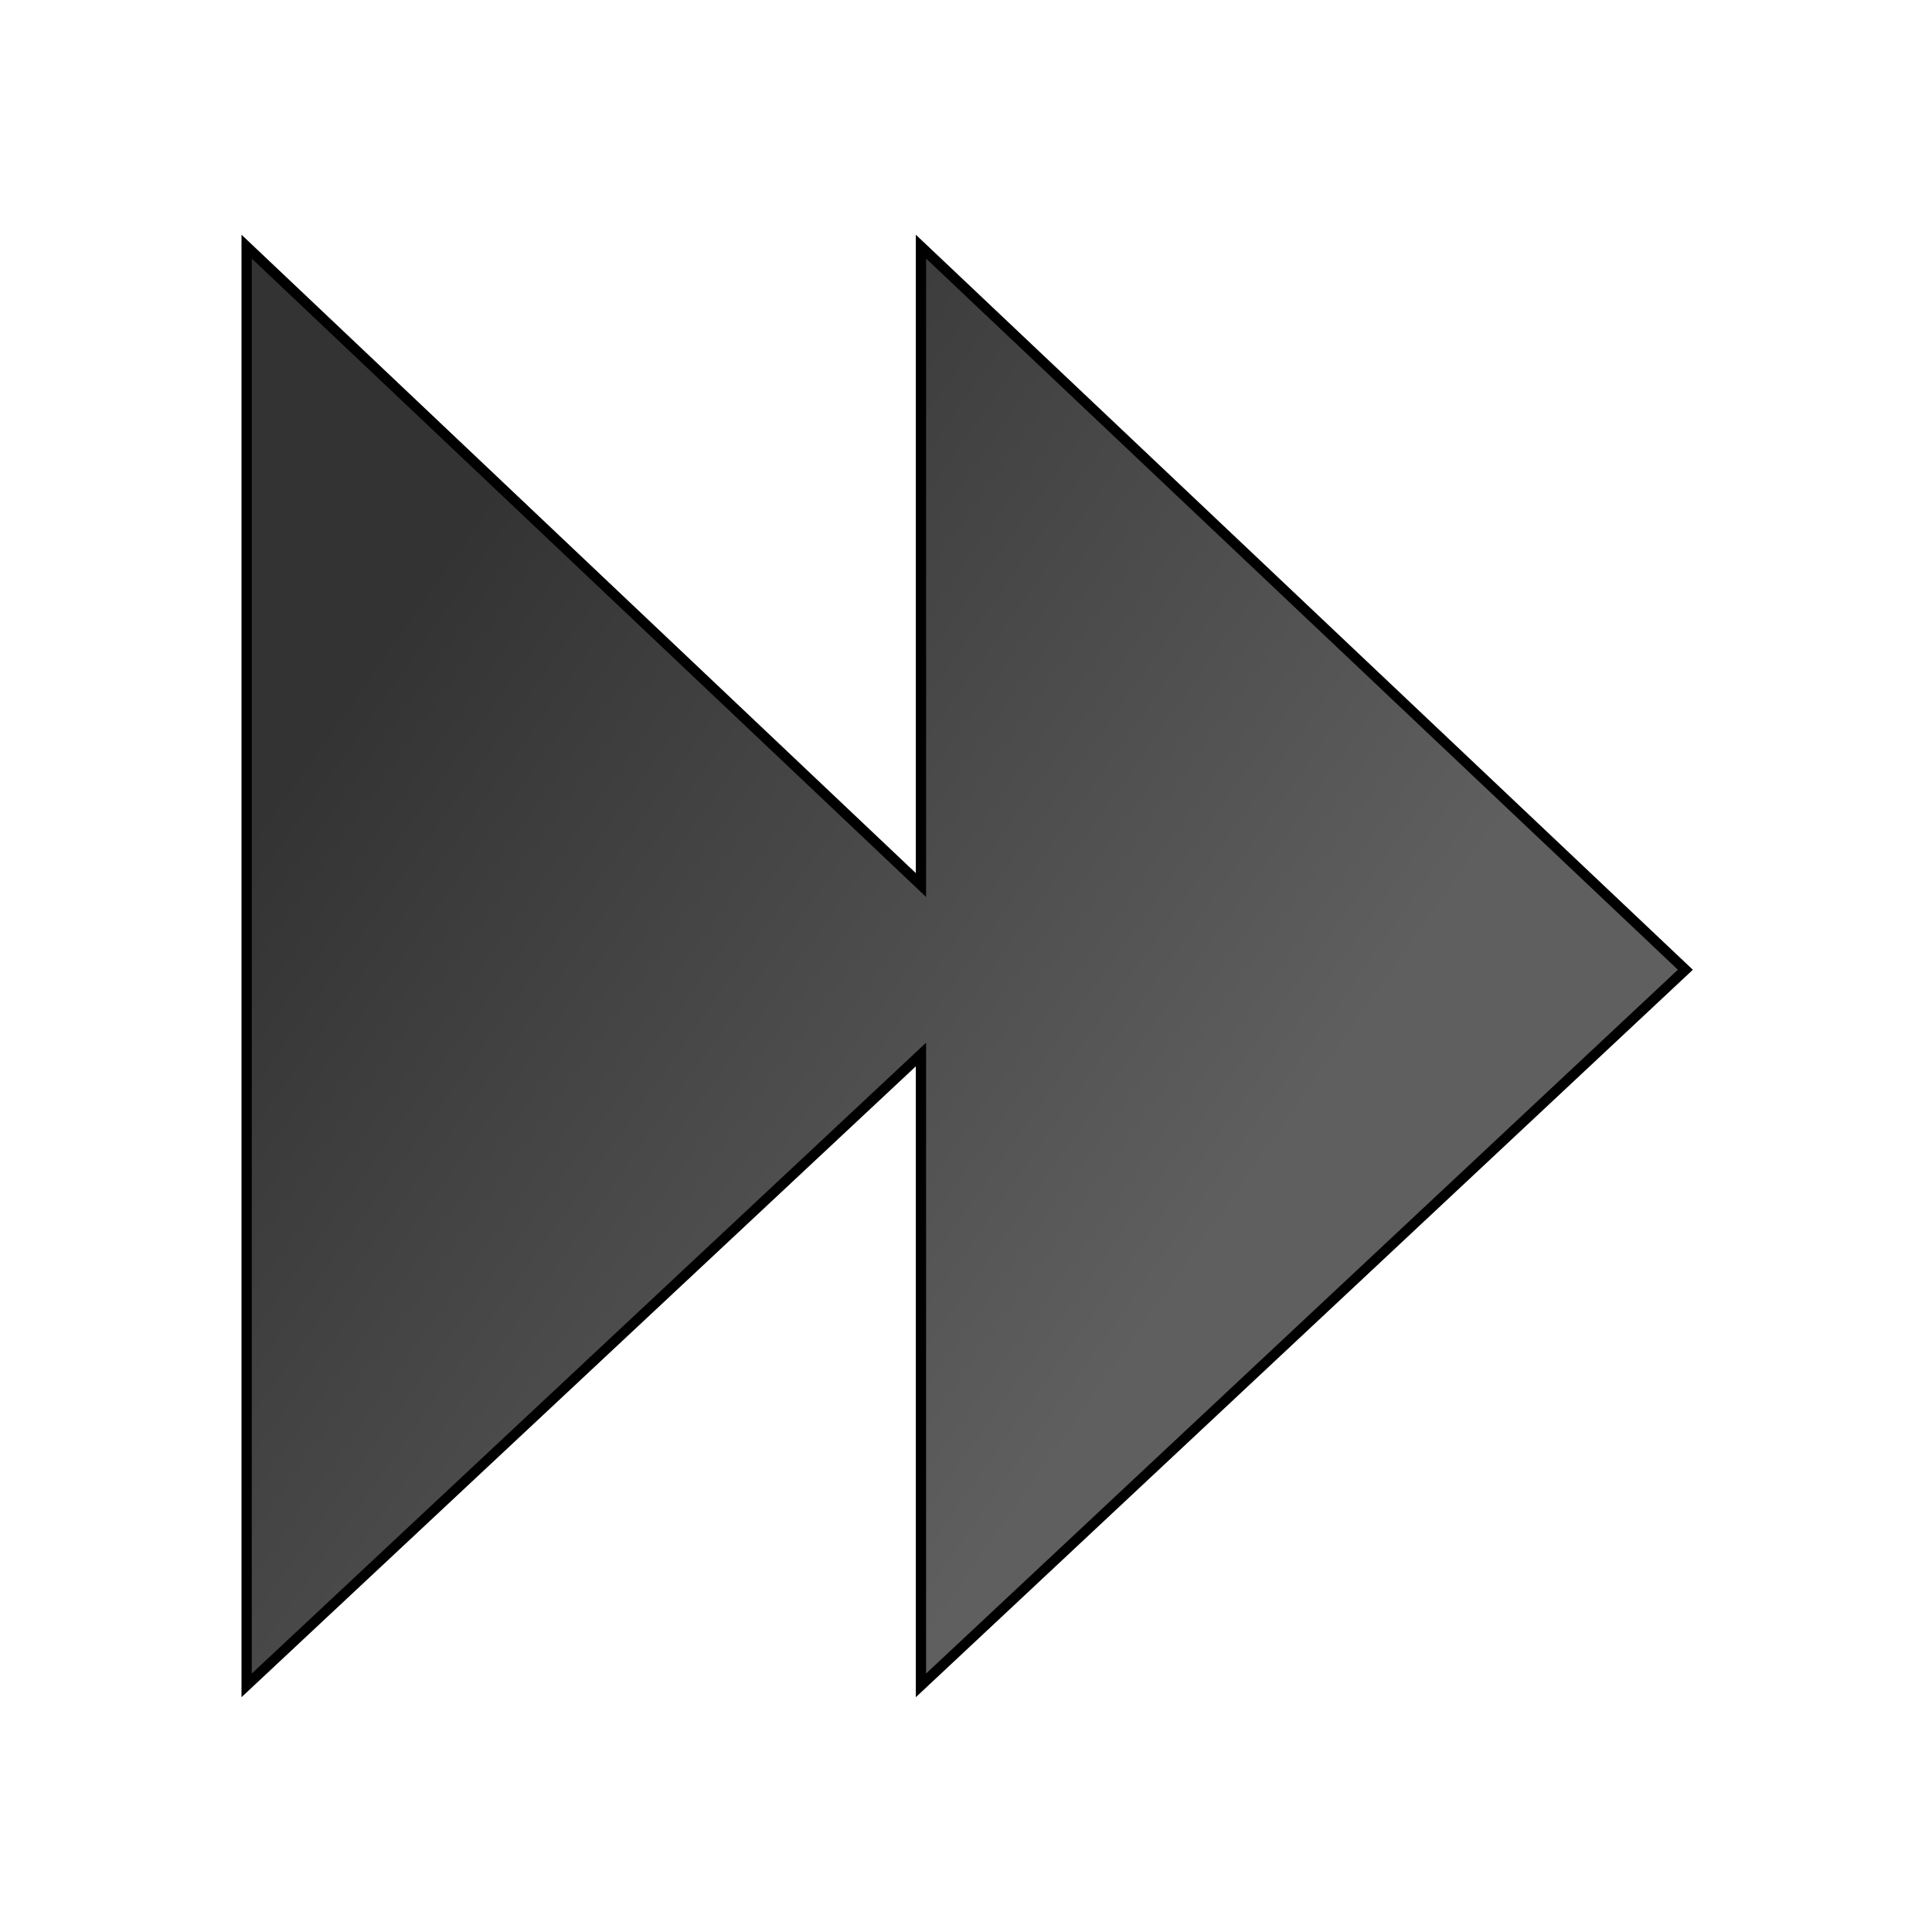
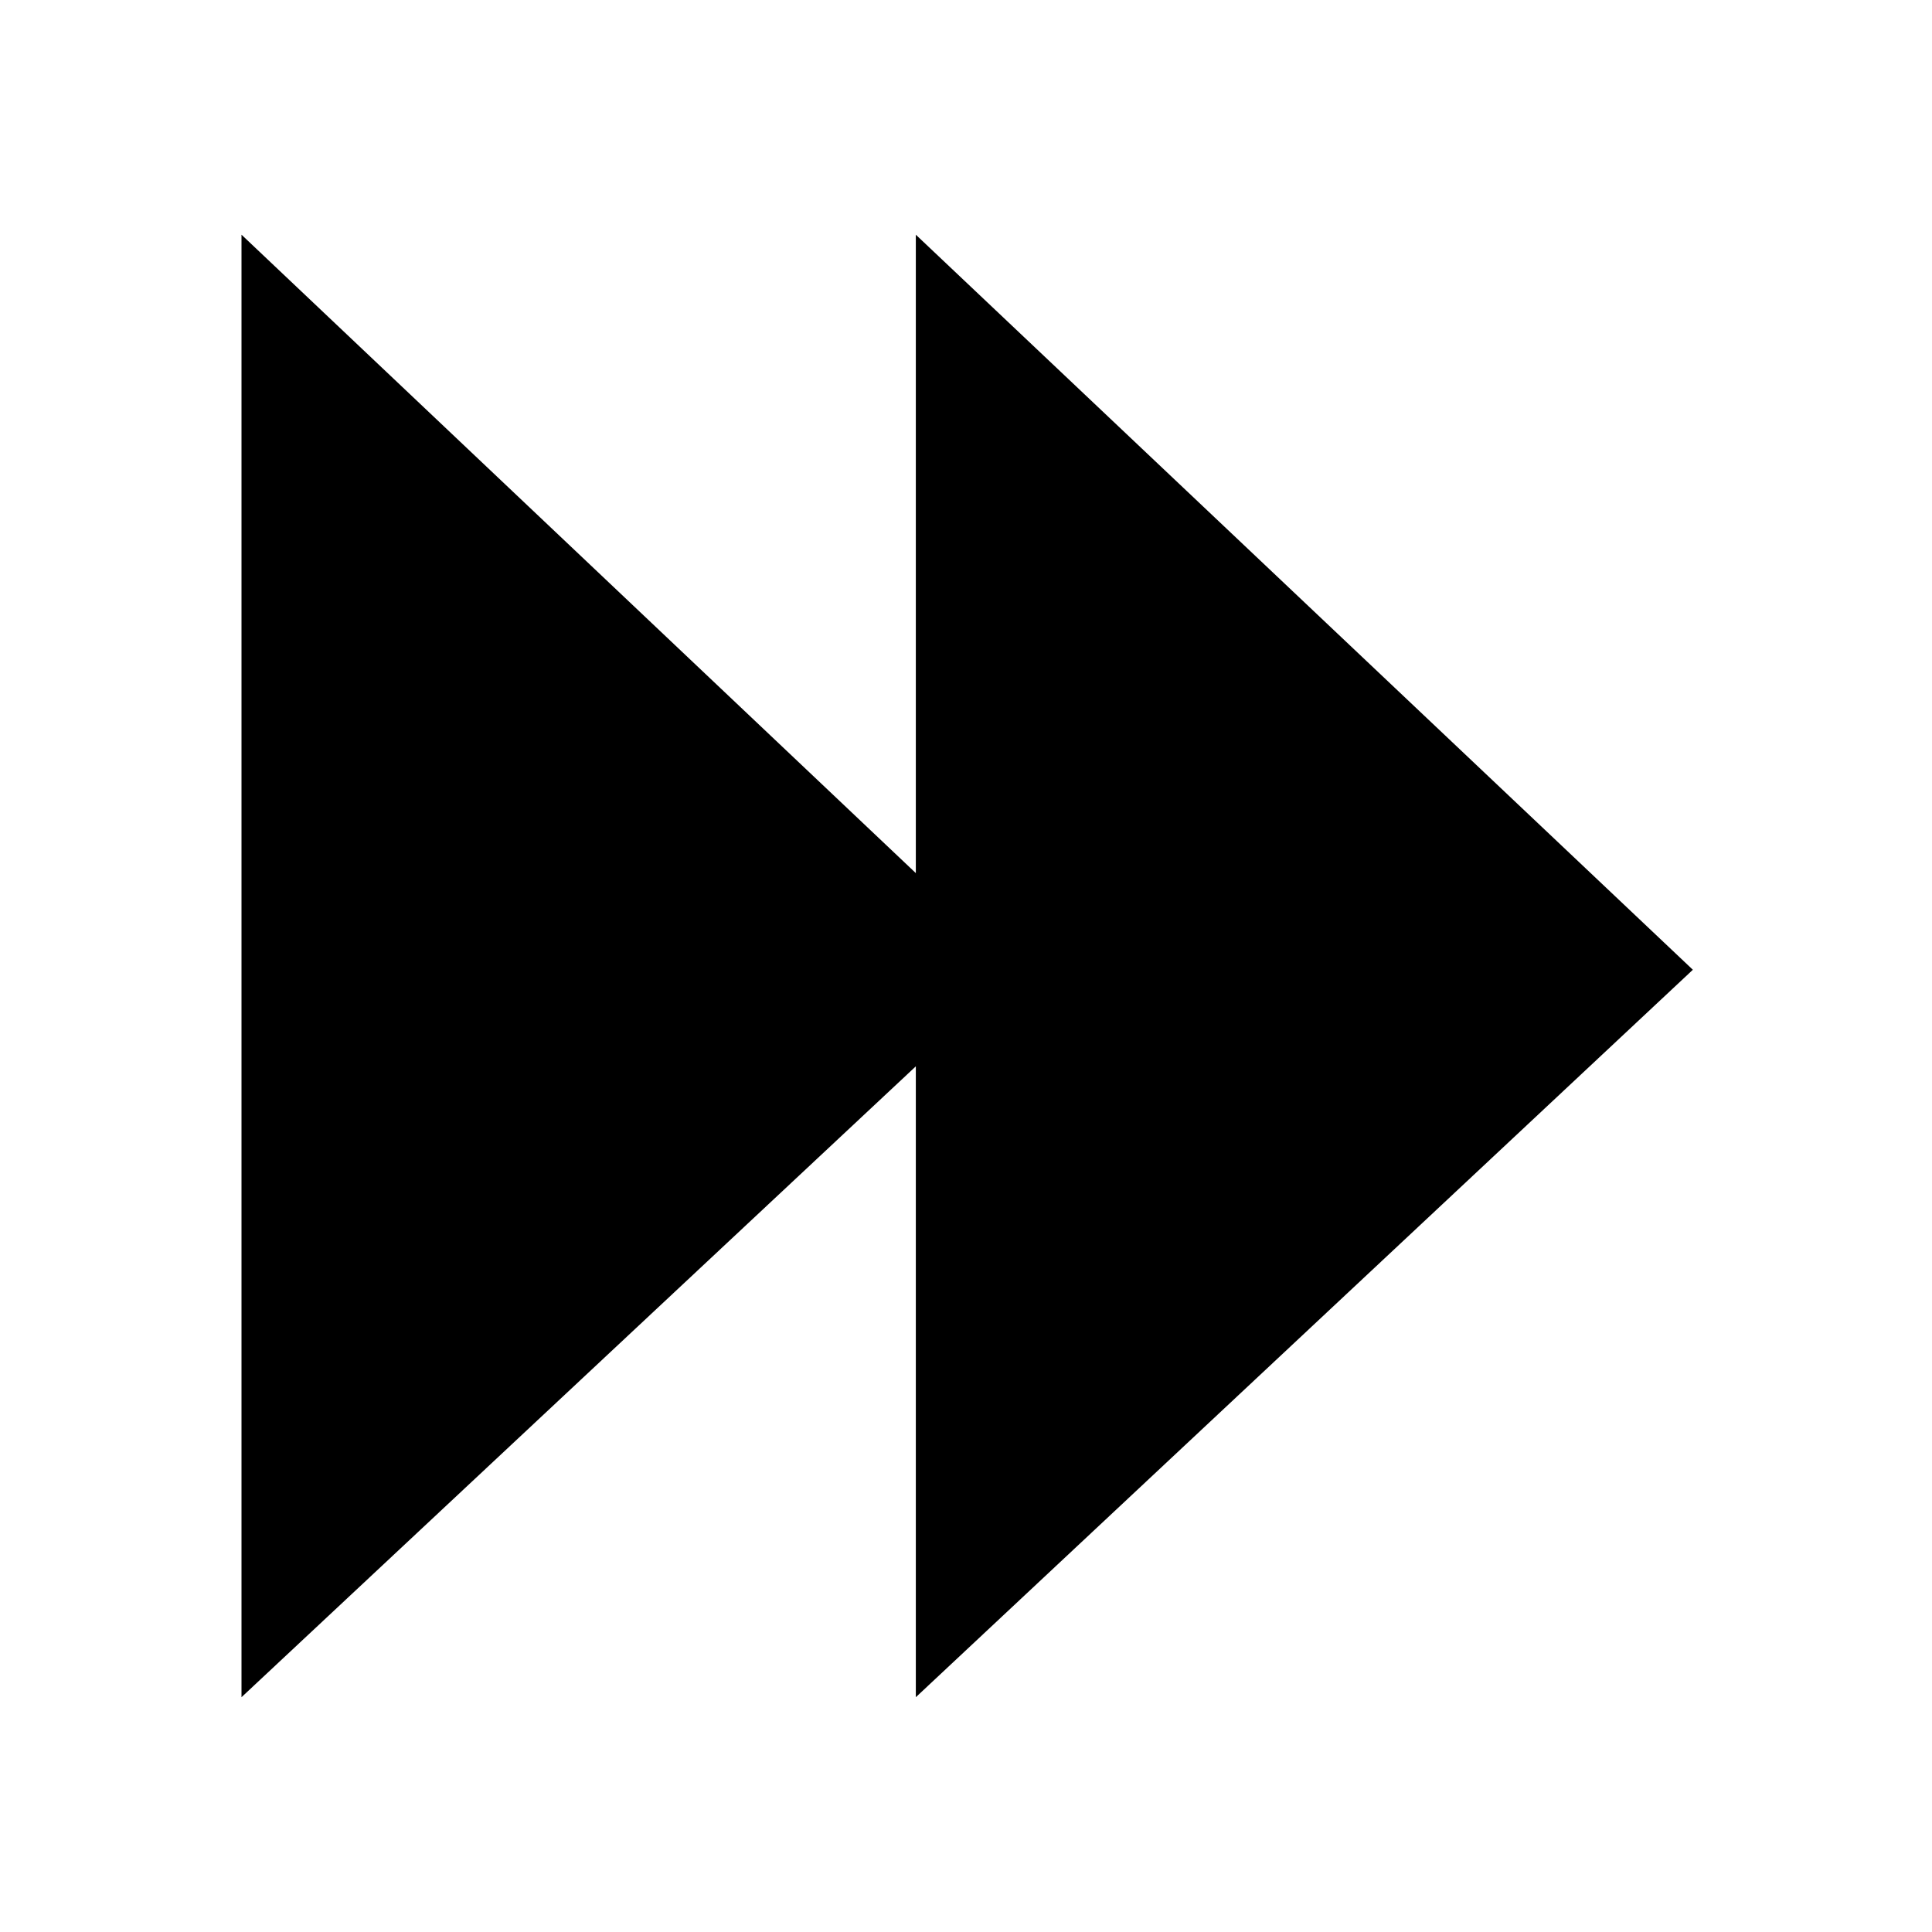
- <svg xmlns="http://www.w3.org/2000/svg" xmlns:xlink="http://www.w3.org/1999/xlink" width="32px" height="32px" id="svg4059">
+ <svg xmlns="http://www.w3.org/2000/svg" width="32px" height="32px" id="svg4059" version="1.1">
  <defs id="defs4061">
    <linearGradient id="linearGradient2390">
      <stop style="stop-color:#333333;stop-opacity:1;" offset="0" id="stop2392" />
      <stop style="stop-color:#5f5f5f;stop-opacity:1;" offset="1" id="stop2394" />
    </linearGradient>
-     <linearGradient xlink:href="#linearGradient2390" id="linearGradient4629" gradientUnits="userSpaceOnUse" gradientTransform="matrix(0.8010217,0,0,0.9996312,0.819804,6.0925267e-3)" x1="8.67" y1="8.572" x2="23.351" y2="21.42" />
  </defs>
  <g id="layer1">
-     <path style="fill:url(#linearGradient4629);fill-opacity:1;fill-rule:evenodd;stroke:#000000;stroke-width:0.17;stroke-linecap:butt;stroke-linejoin:miter;stroke-miterlimit:4;stroke-dasharray:none;stroke-opacity:1" d="M 4.085,4.085 L 4.085,27.915 L 15.254,17.466 L 15.254,27.915 L 27.915,16.062 L 15.254,4.085 L 15.254,14.659 L 4.085,4.085 z" id="path2387" />
+     <path style="fill:#000000;fill-opacity:1;fill-rule:evenodd;stroke:#000000;stroke-width:0.17;stroke-linecap:butt;stroke-linejoin:miter;stroke-miterlimit:4;stroke-dasharray:none;stroke-opacity:1" d="M 4.085,4.085 L 4.085,27.915 L 15.254,17.466 L 15.254,27.915 L 27.915,16.062 L 15.254,4.085 L 15.254,14.659 L 4.085,4.085 z" id="path2387" />
  </g>
</svg>
